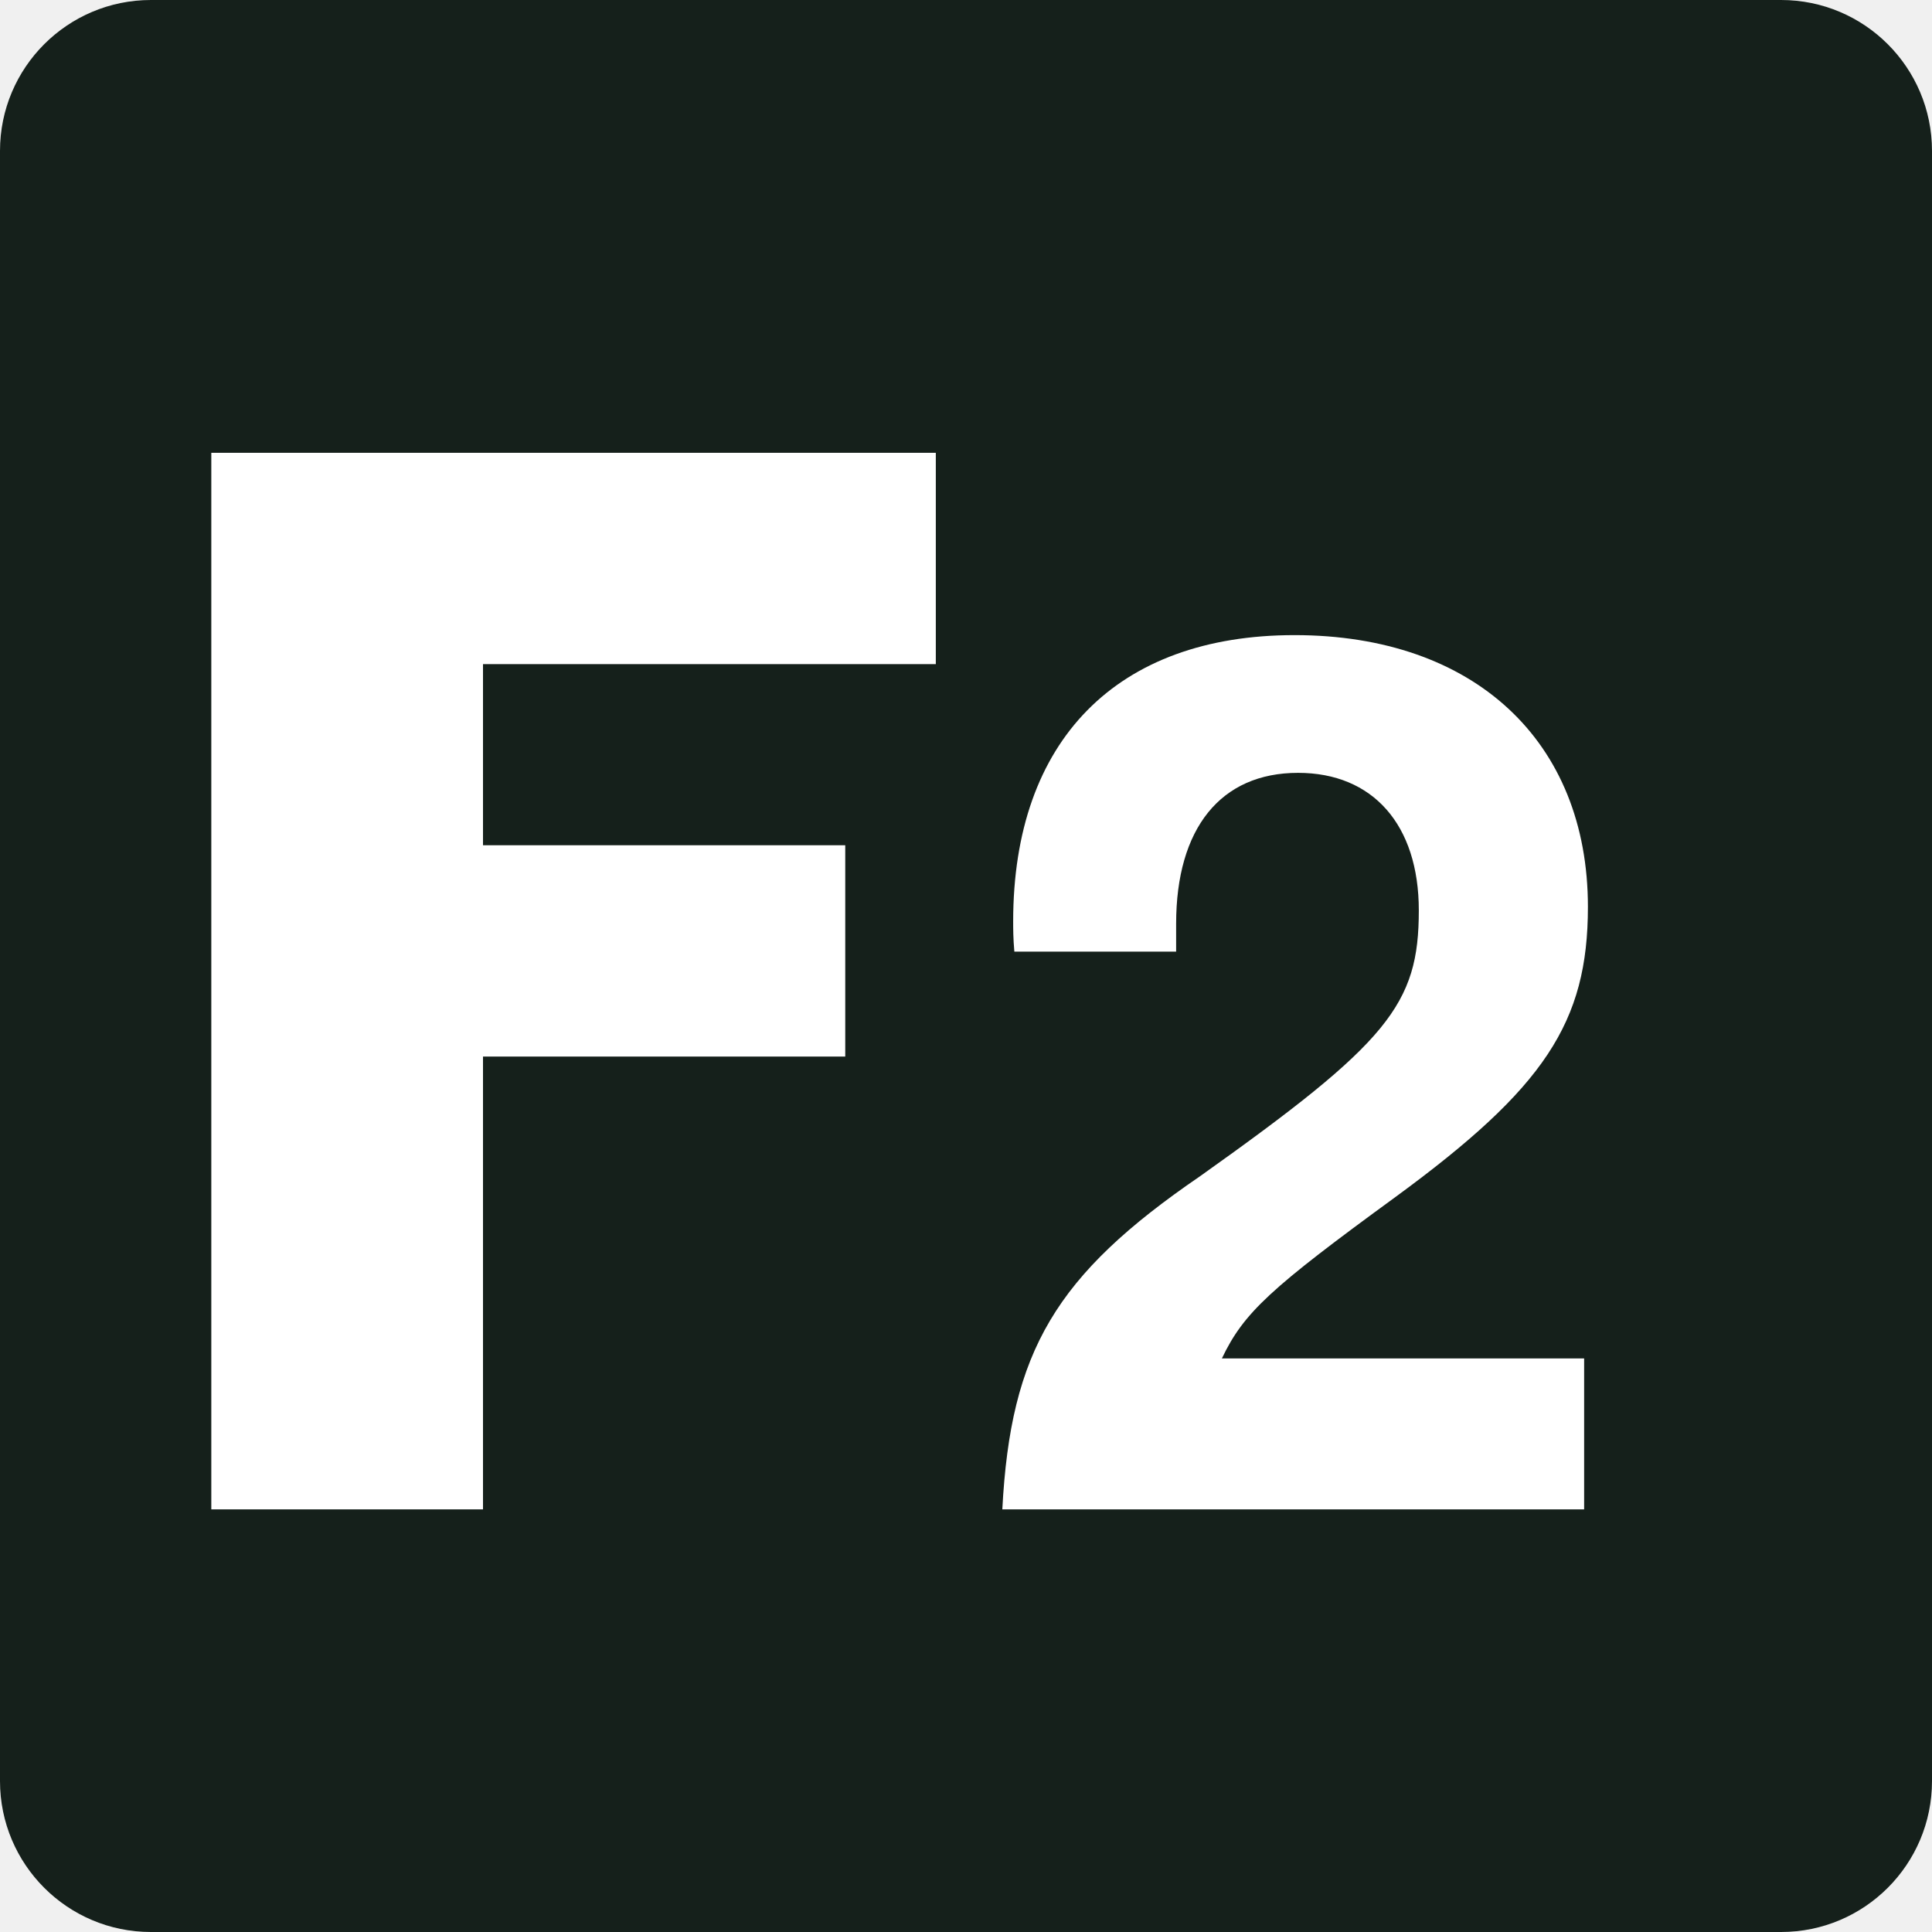
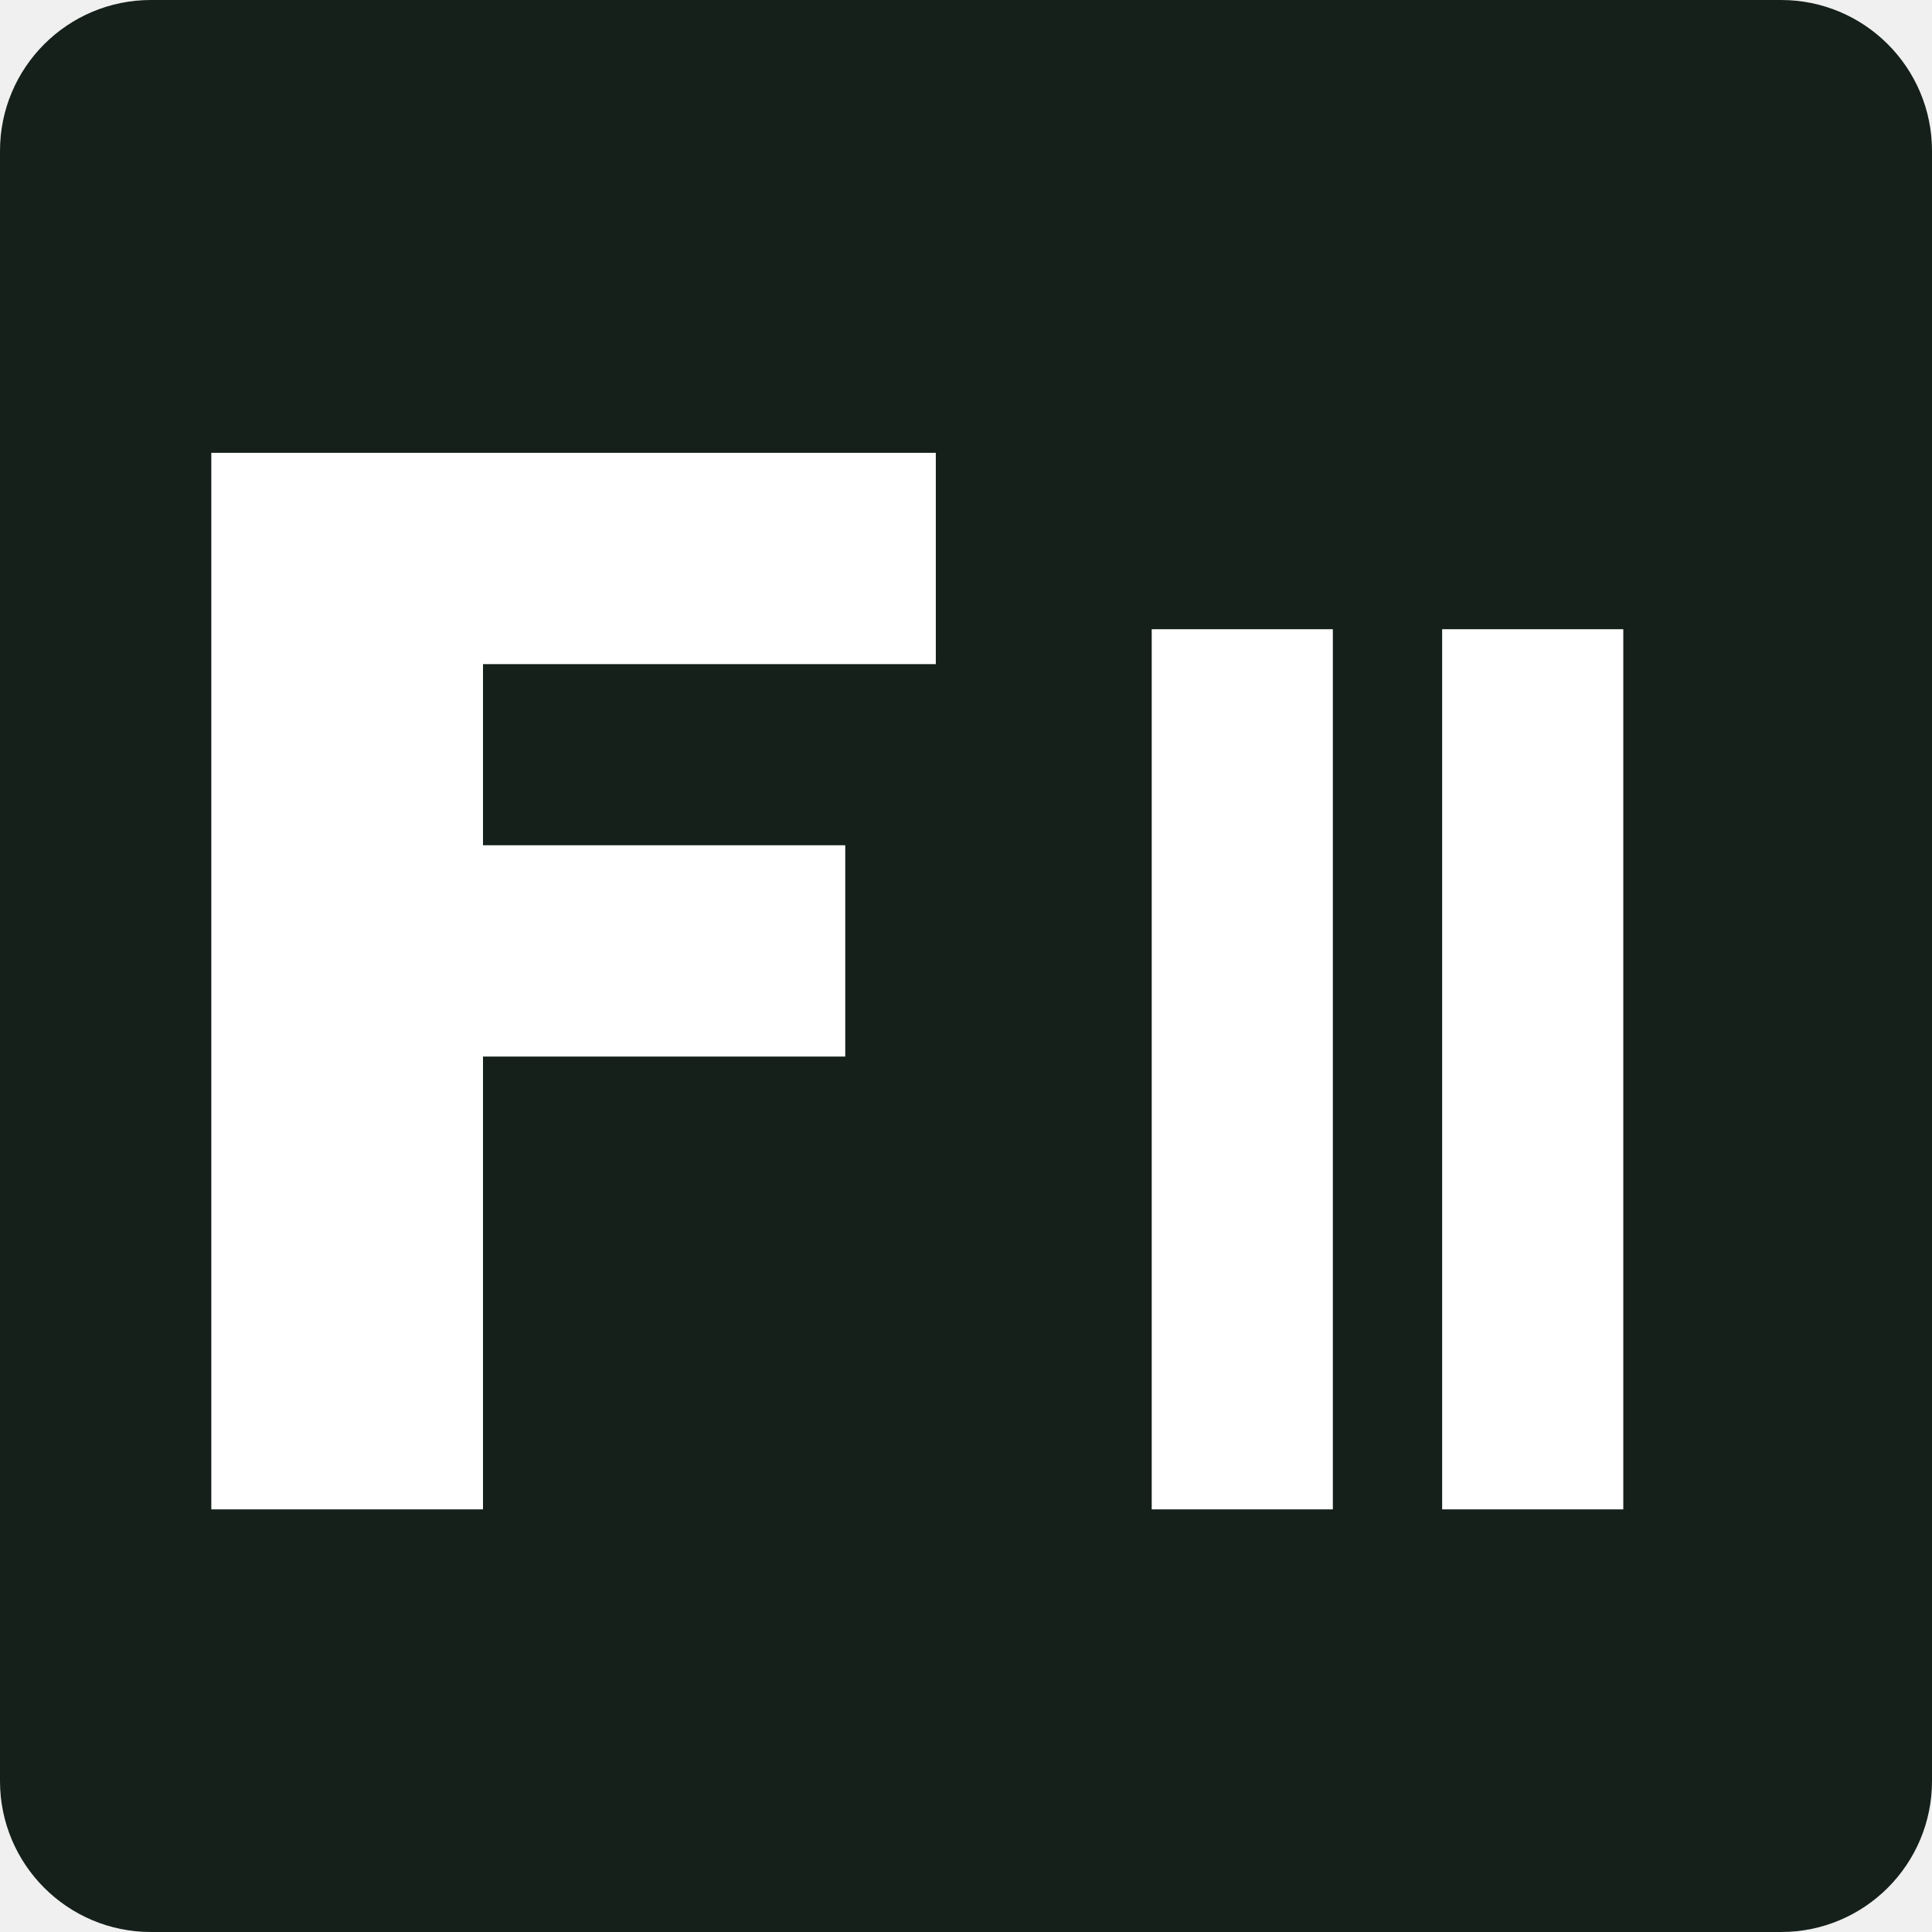
- <svg xmlns="http://www.w3.org/2000/svg" viewBox="0 0 128 128" role="img" aria-label="ETS Forever 2 mark monochrome">
+ <svg xmlns="http://www.w3.org/2000/svg" viewBox="0 0 128 128" role="img" aria-label="ETS Forever II mark monochrome">
  <rect width="128" height="128" rx="10" fill="#15201B" />
  <path d="M 14 30 L 14 100 L 32 100 L 32 70 L 56 70 L 56 56 L 32 56 L 32 44 L 62 44 L 62 30 Z" fill="#FFFFFF" />
-   <text x="64" y="100" font-family="'Bricolage Grotesque', 'Helvetica Neue', 'Arial Black', system-ui, sans-serif" font-weight="900" font-size="80" fill="#FFFFFF" letter-spacing="-3">2</text>
+   <text x="92" y="100" text-anchor="middle" font-family="'Bricolage Grotesque', 'Helvetica Neue', 'Arial Black', system-ui, sans-serif" font-weight="900" font-size="80" fill="#FFFFFF" letter-spacing="-3">II</text>
</svg>
